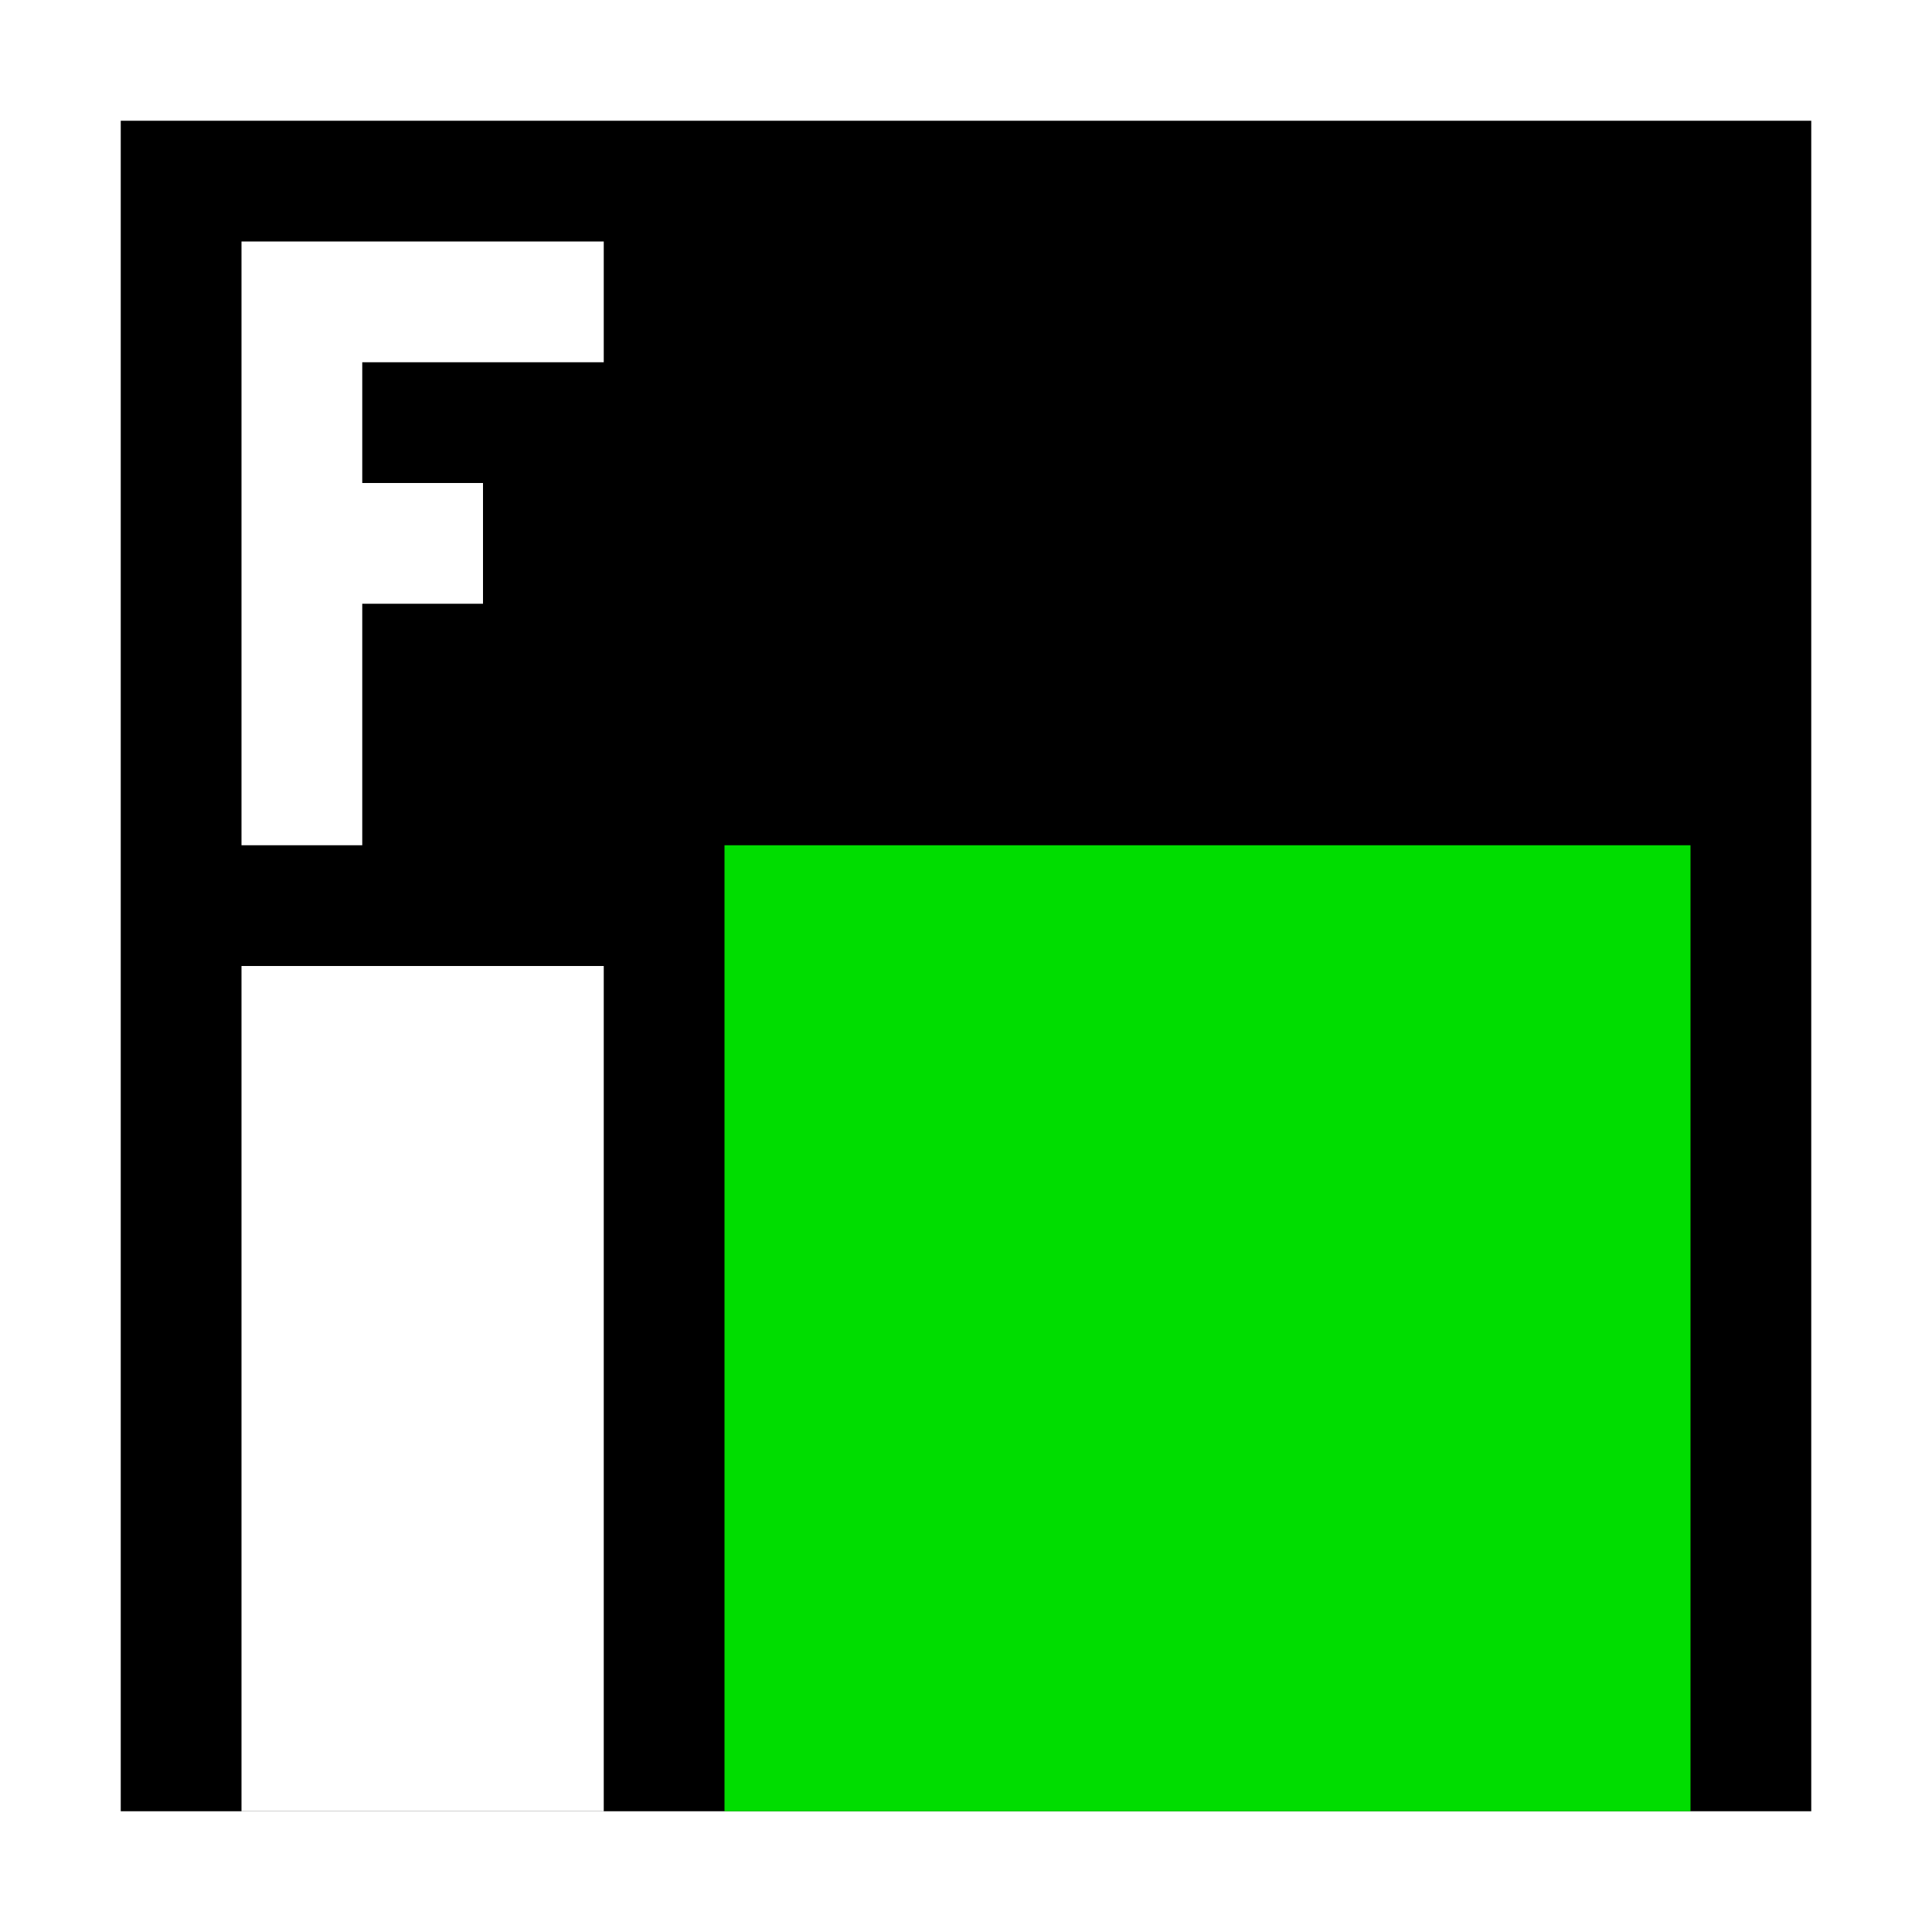
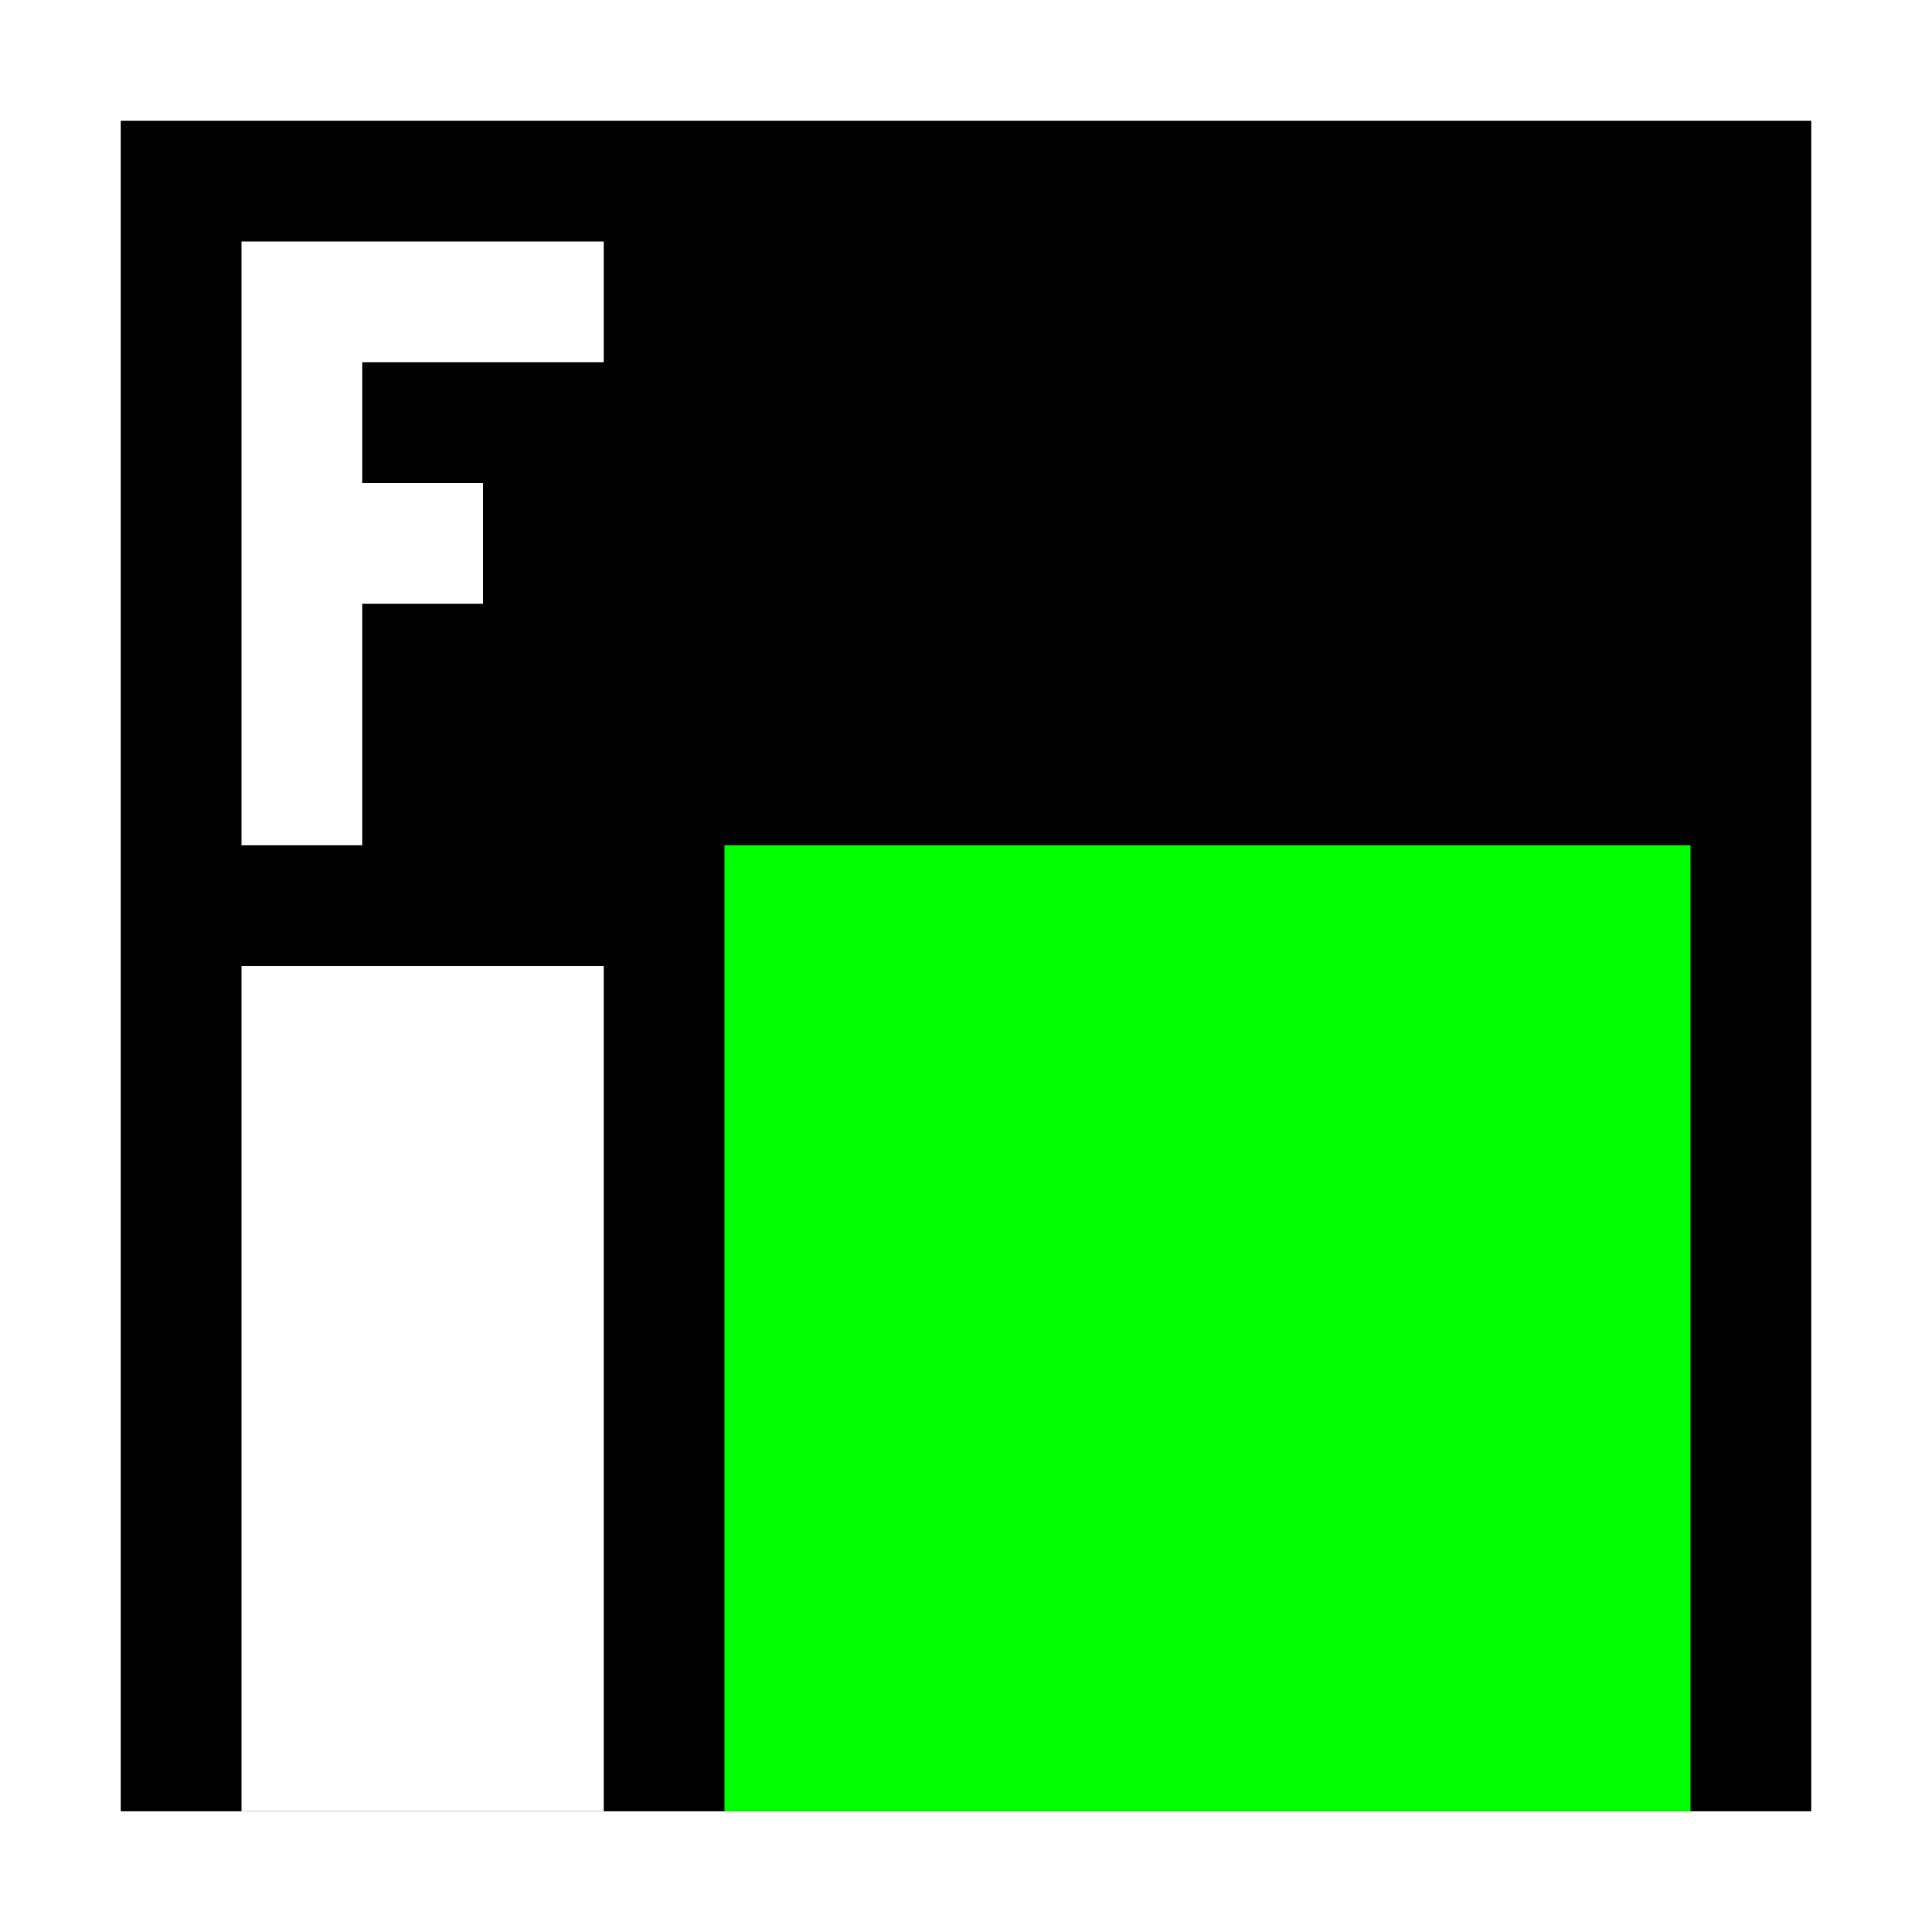
<svg xmlns="http://www.w3.org/2000/svg" viewBox="0 0 16 16" style="width:400px; height:400px;">
  <path d="M 1 1 L 1 15 15 15 15 1 Z" style="stroke-width:4;stroke-linejoin:miter;stroke-linecap:butt;stroke:#ffffff;fill:none;" />
  <path d="M 1 1 L 1 15 15 15 15 1 Z" style="fill:#000;stroke:none;" />
  <path d="M 2 2 L 5 2 5 3 3 3 3 4 4 4 4 5 3 5 3 7 2 7 Z" style="fill:#ffffff;stroke:none;" />
  <path d="M 2 8 L 2 15 5 15 5 8 Z" style="fill:#fff;stroke:none;" />
-   <path d="M 6 7 L 6 15 14 15 14 7 Z" style="fill:#00ff00dd;stroke:none;" />
+   <path d="M 6 7 L 6 15 14 15 14 7 Z" style="fill:#00ff00;stroke:none;" />
  <path d="M 6 2 L 6 6 14 6 14 2 Z" style="fill:#000;stroke:none;" />
</svg>
